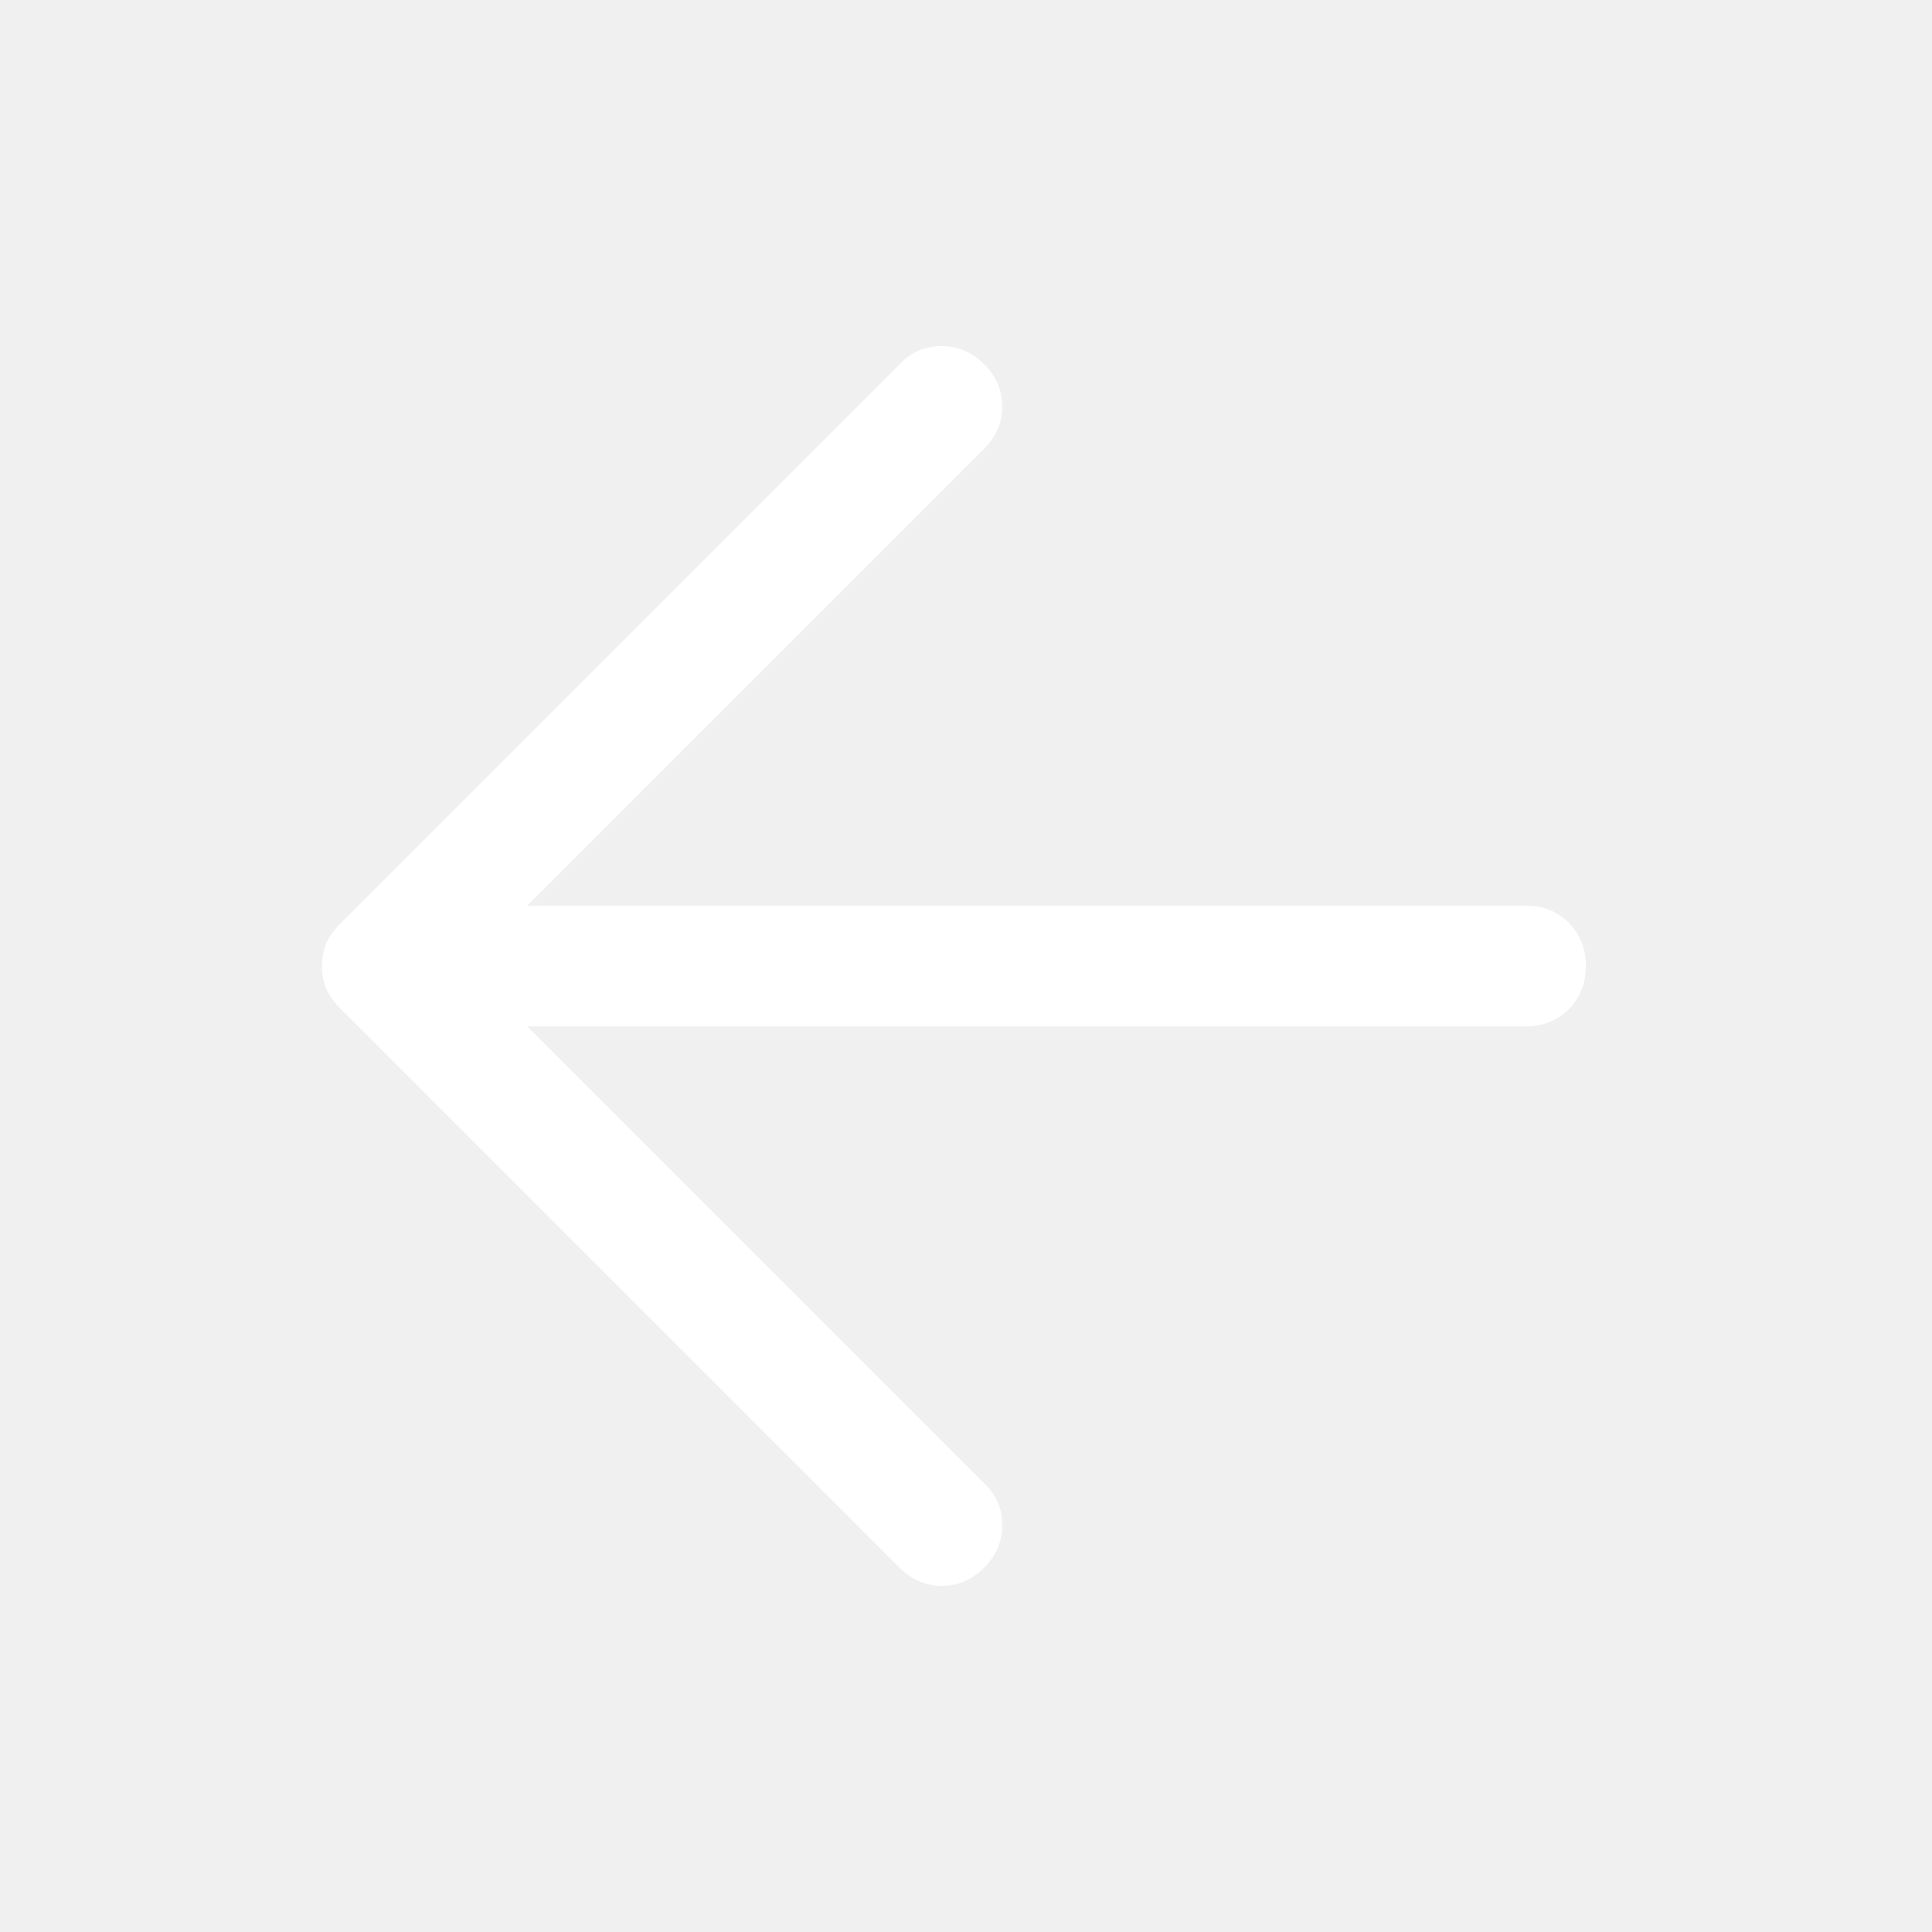
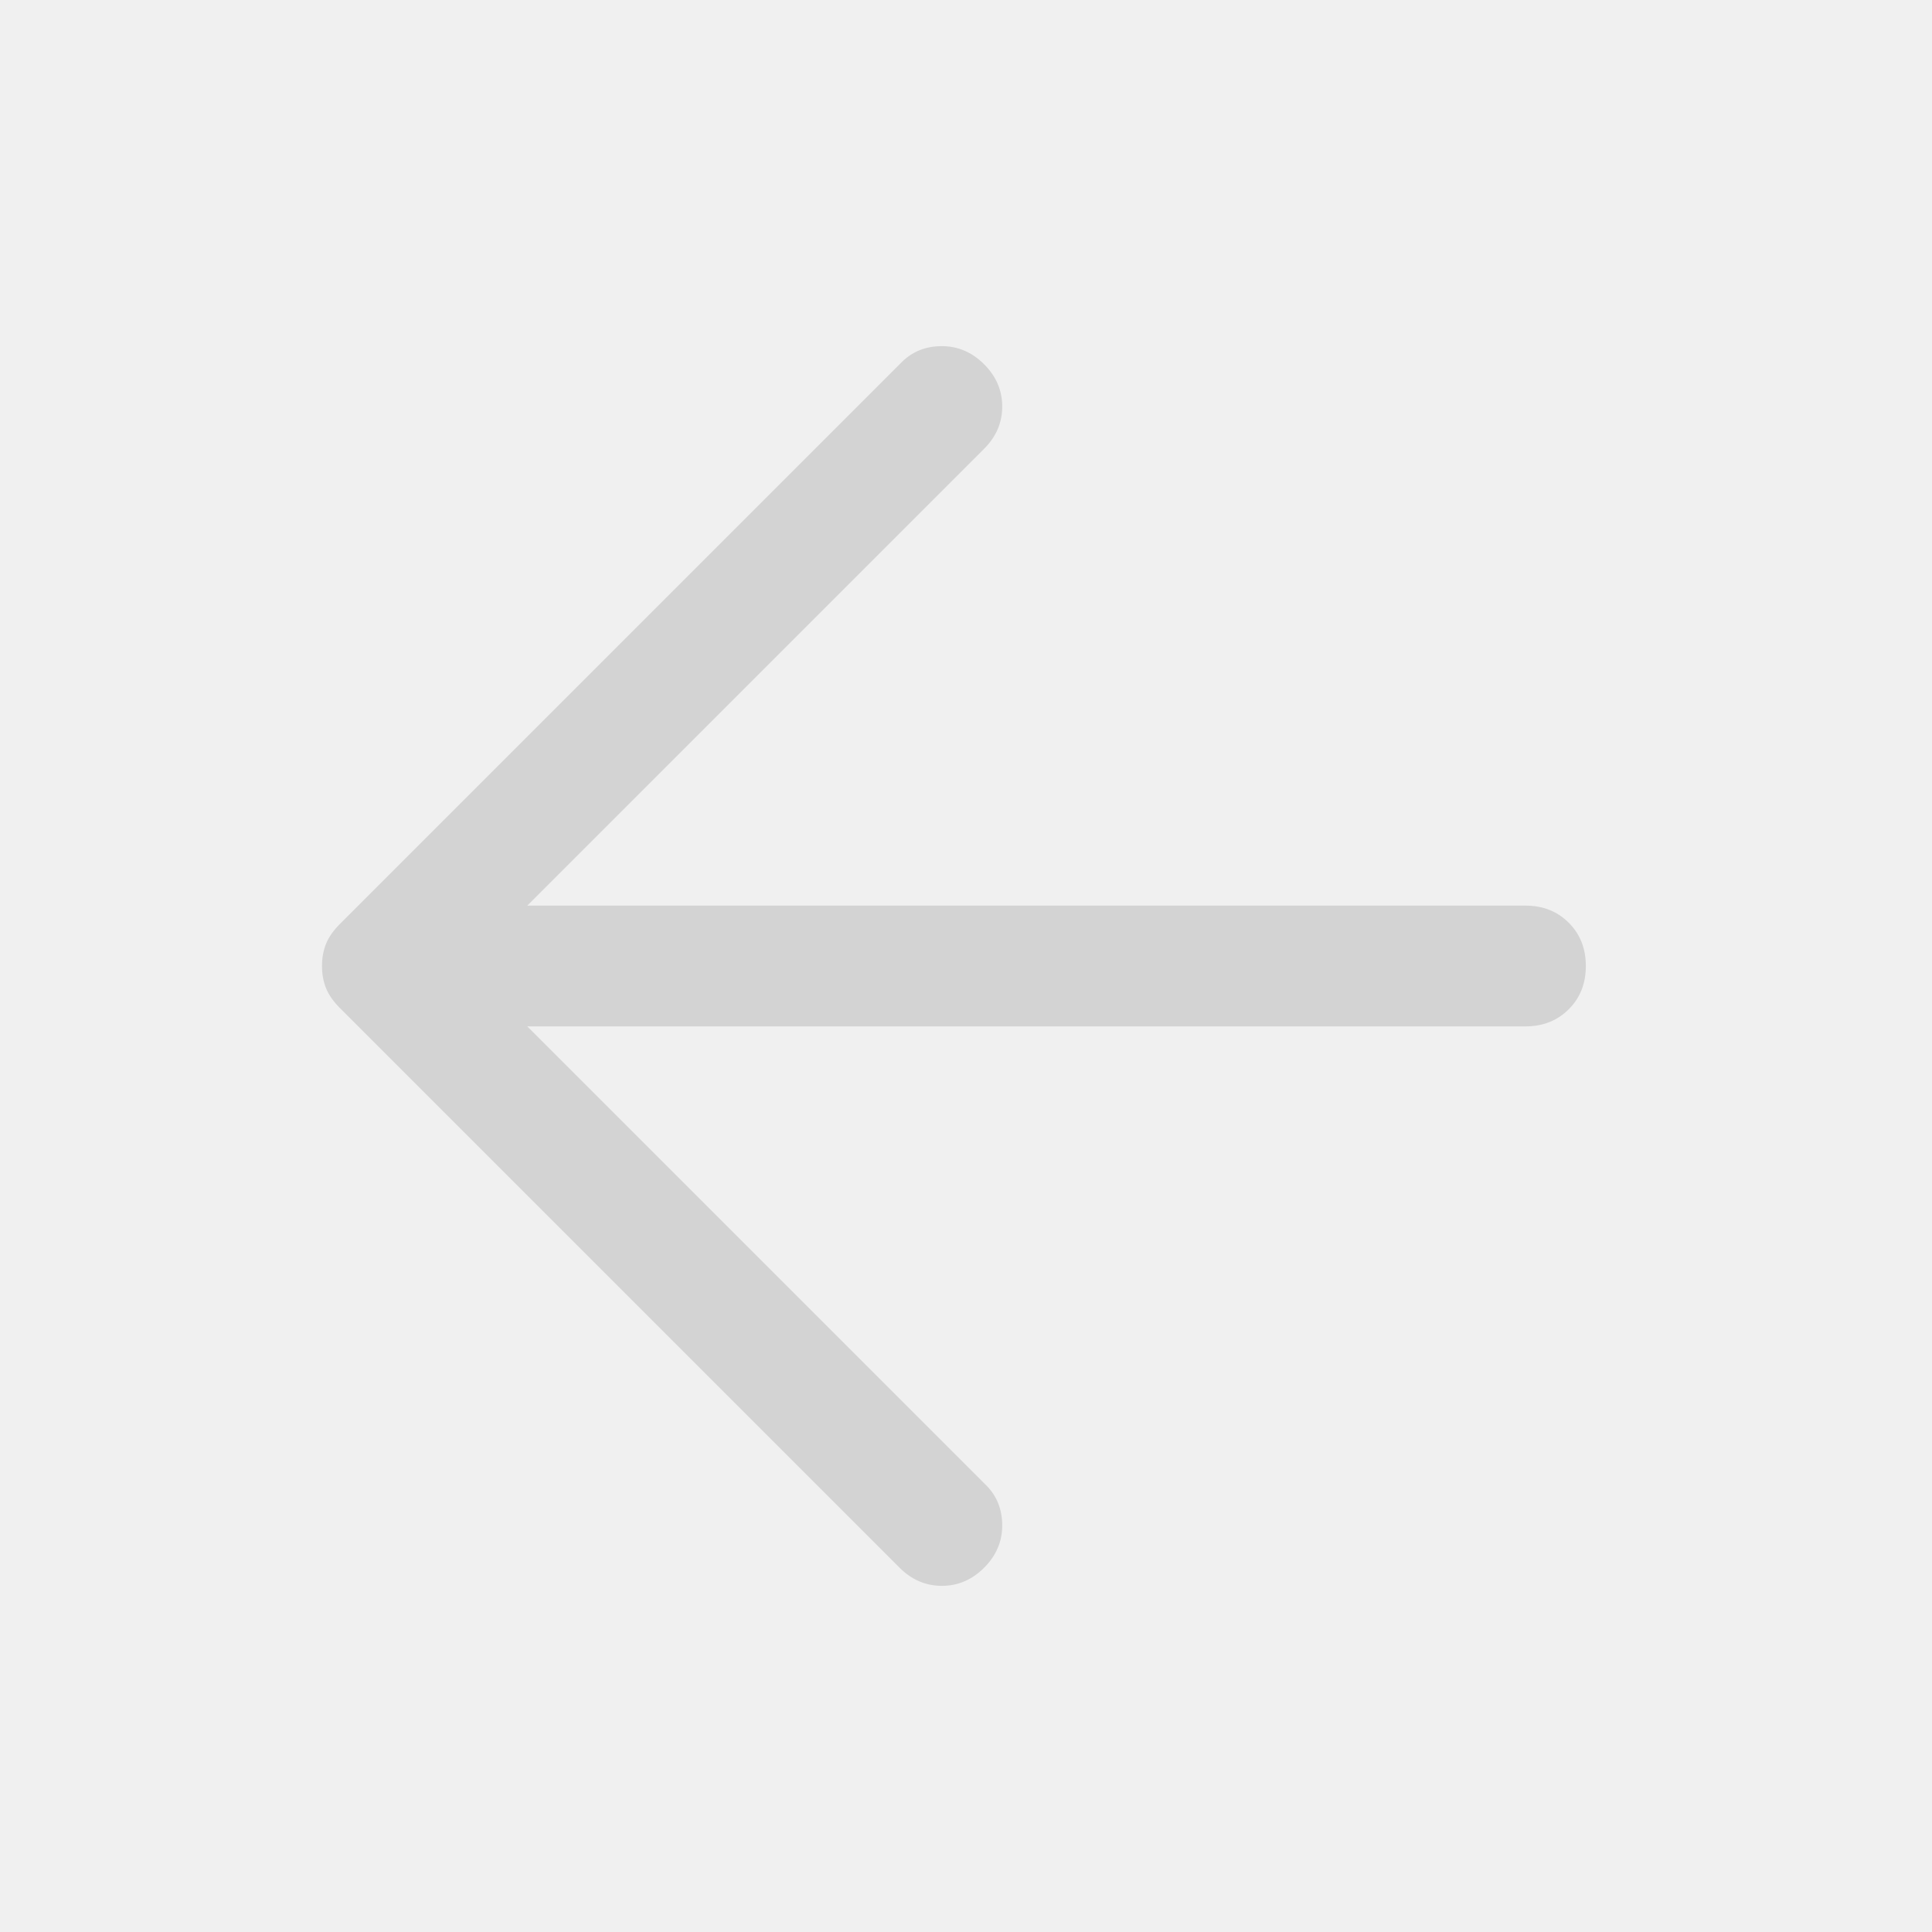
<svg xmlns="http://www.w3.org/2000/svg" height="48" viewBox="0 96 960 960" width="48">
-   <path d="M447 875 169 597q-5-5-7-10t-2-11q0-6 2-11t7-10l279-279q8-8 20-8t21 9q9 9 9 21t-9 21L262 546h496q13 0 21.5 8.5T788 576q0 13-8.5 21.5T758 606H262l228 228q8 8 8 20t-9 21q-9 9-21 9t-21-9Z" fill="white" />
+   <path d="M447 875 169 597q-5-5-7-10t-2-11q0-6 2-11t7-10l279-279q8-8 20-8t21 9q9 9 9 21t-9 21L262 546h496q13 0 21.5 8.5T788 576q0 13-8.5 21.5T758 606H262l228 228q8 8 8 20t-9 21q-9 9-21 9t-21-9Z" fill="lightgray" />
</svg>
